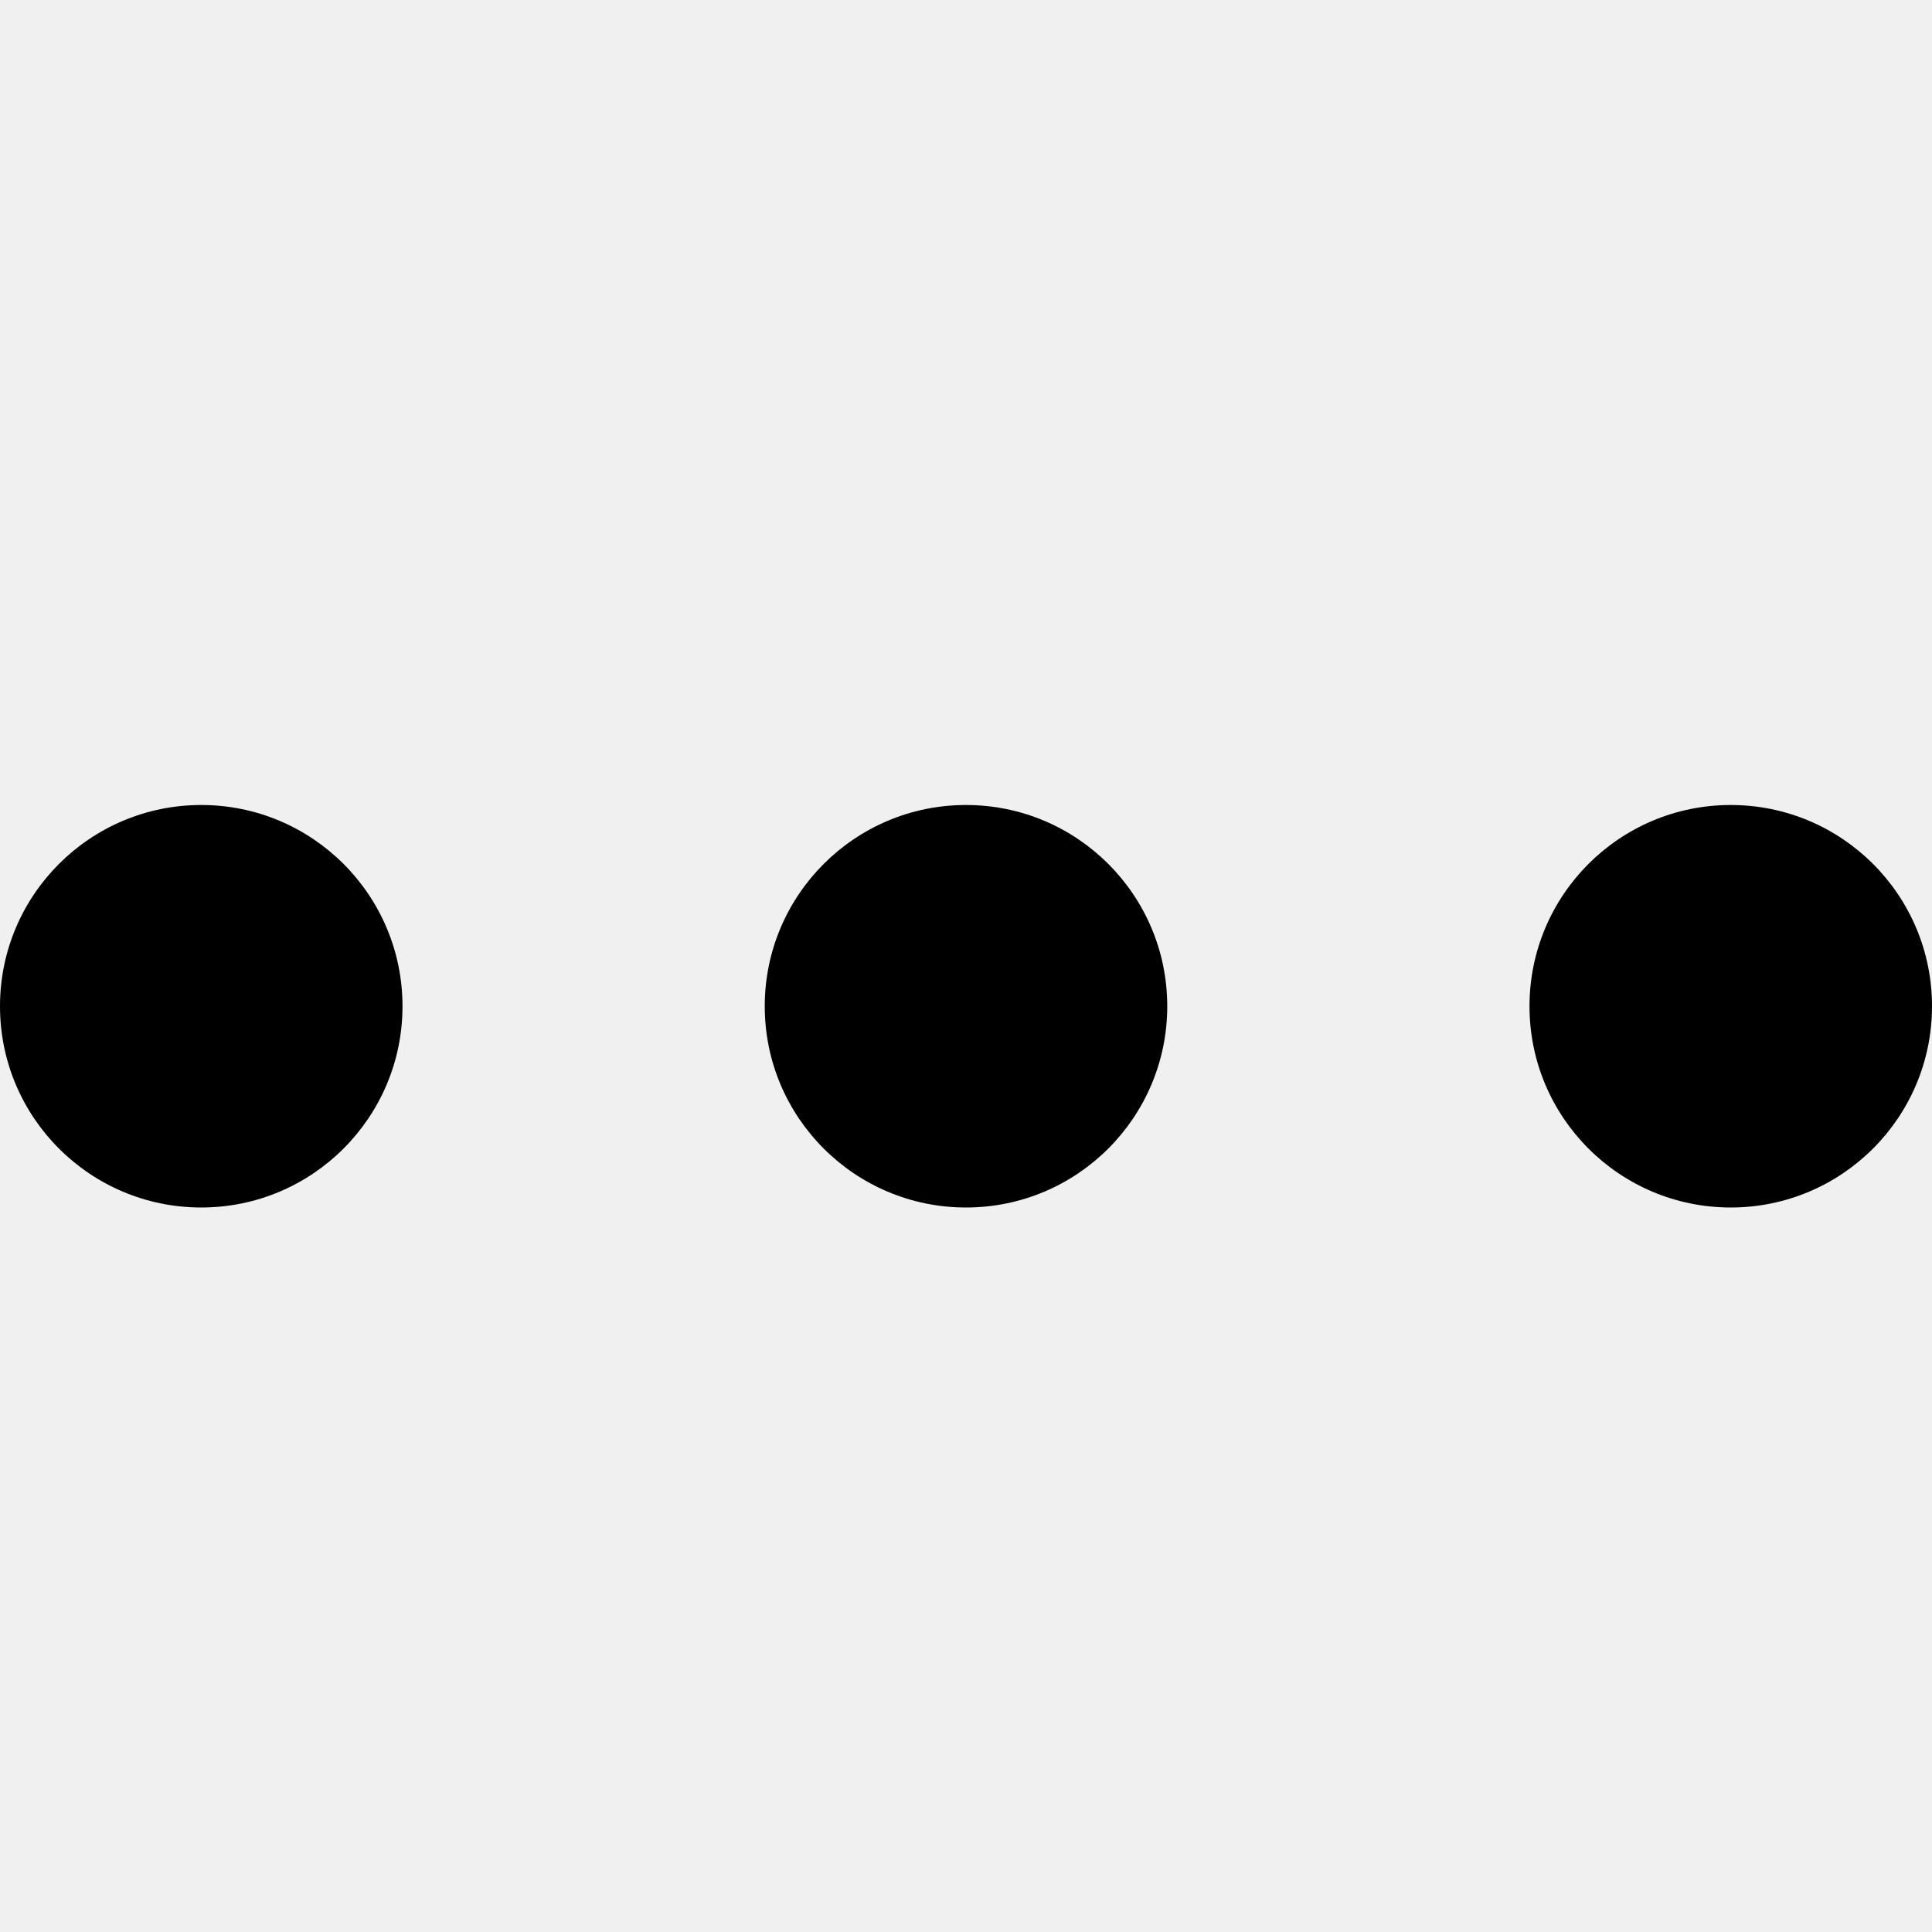
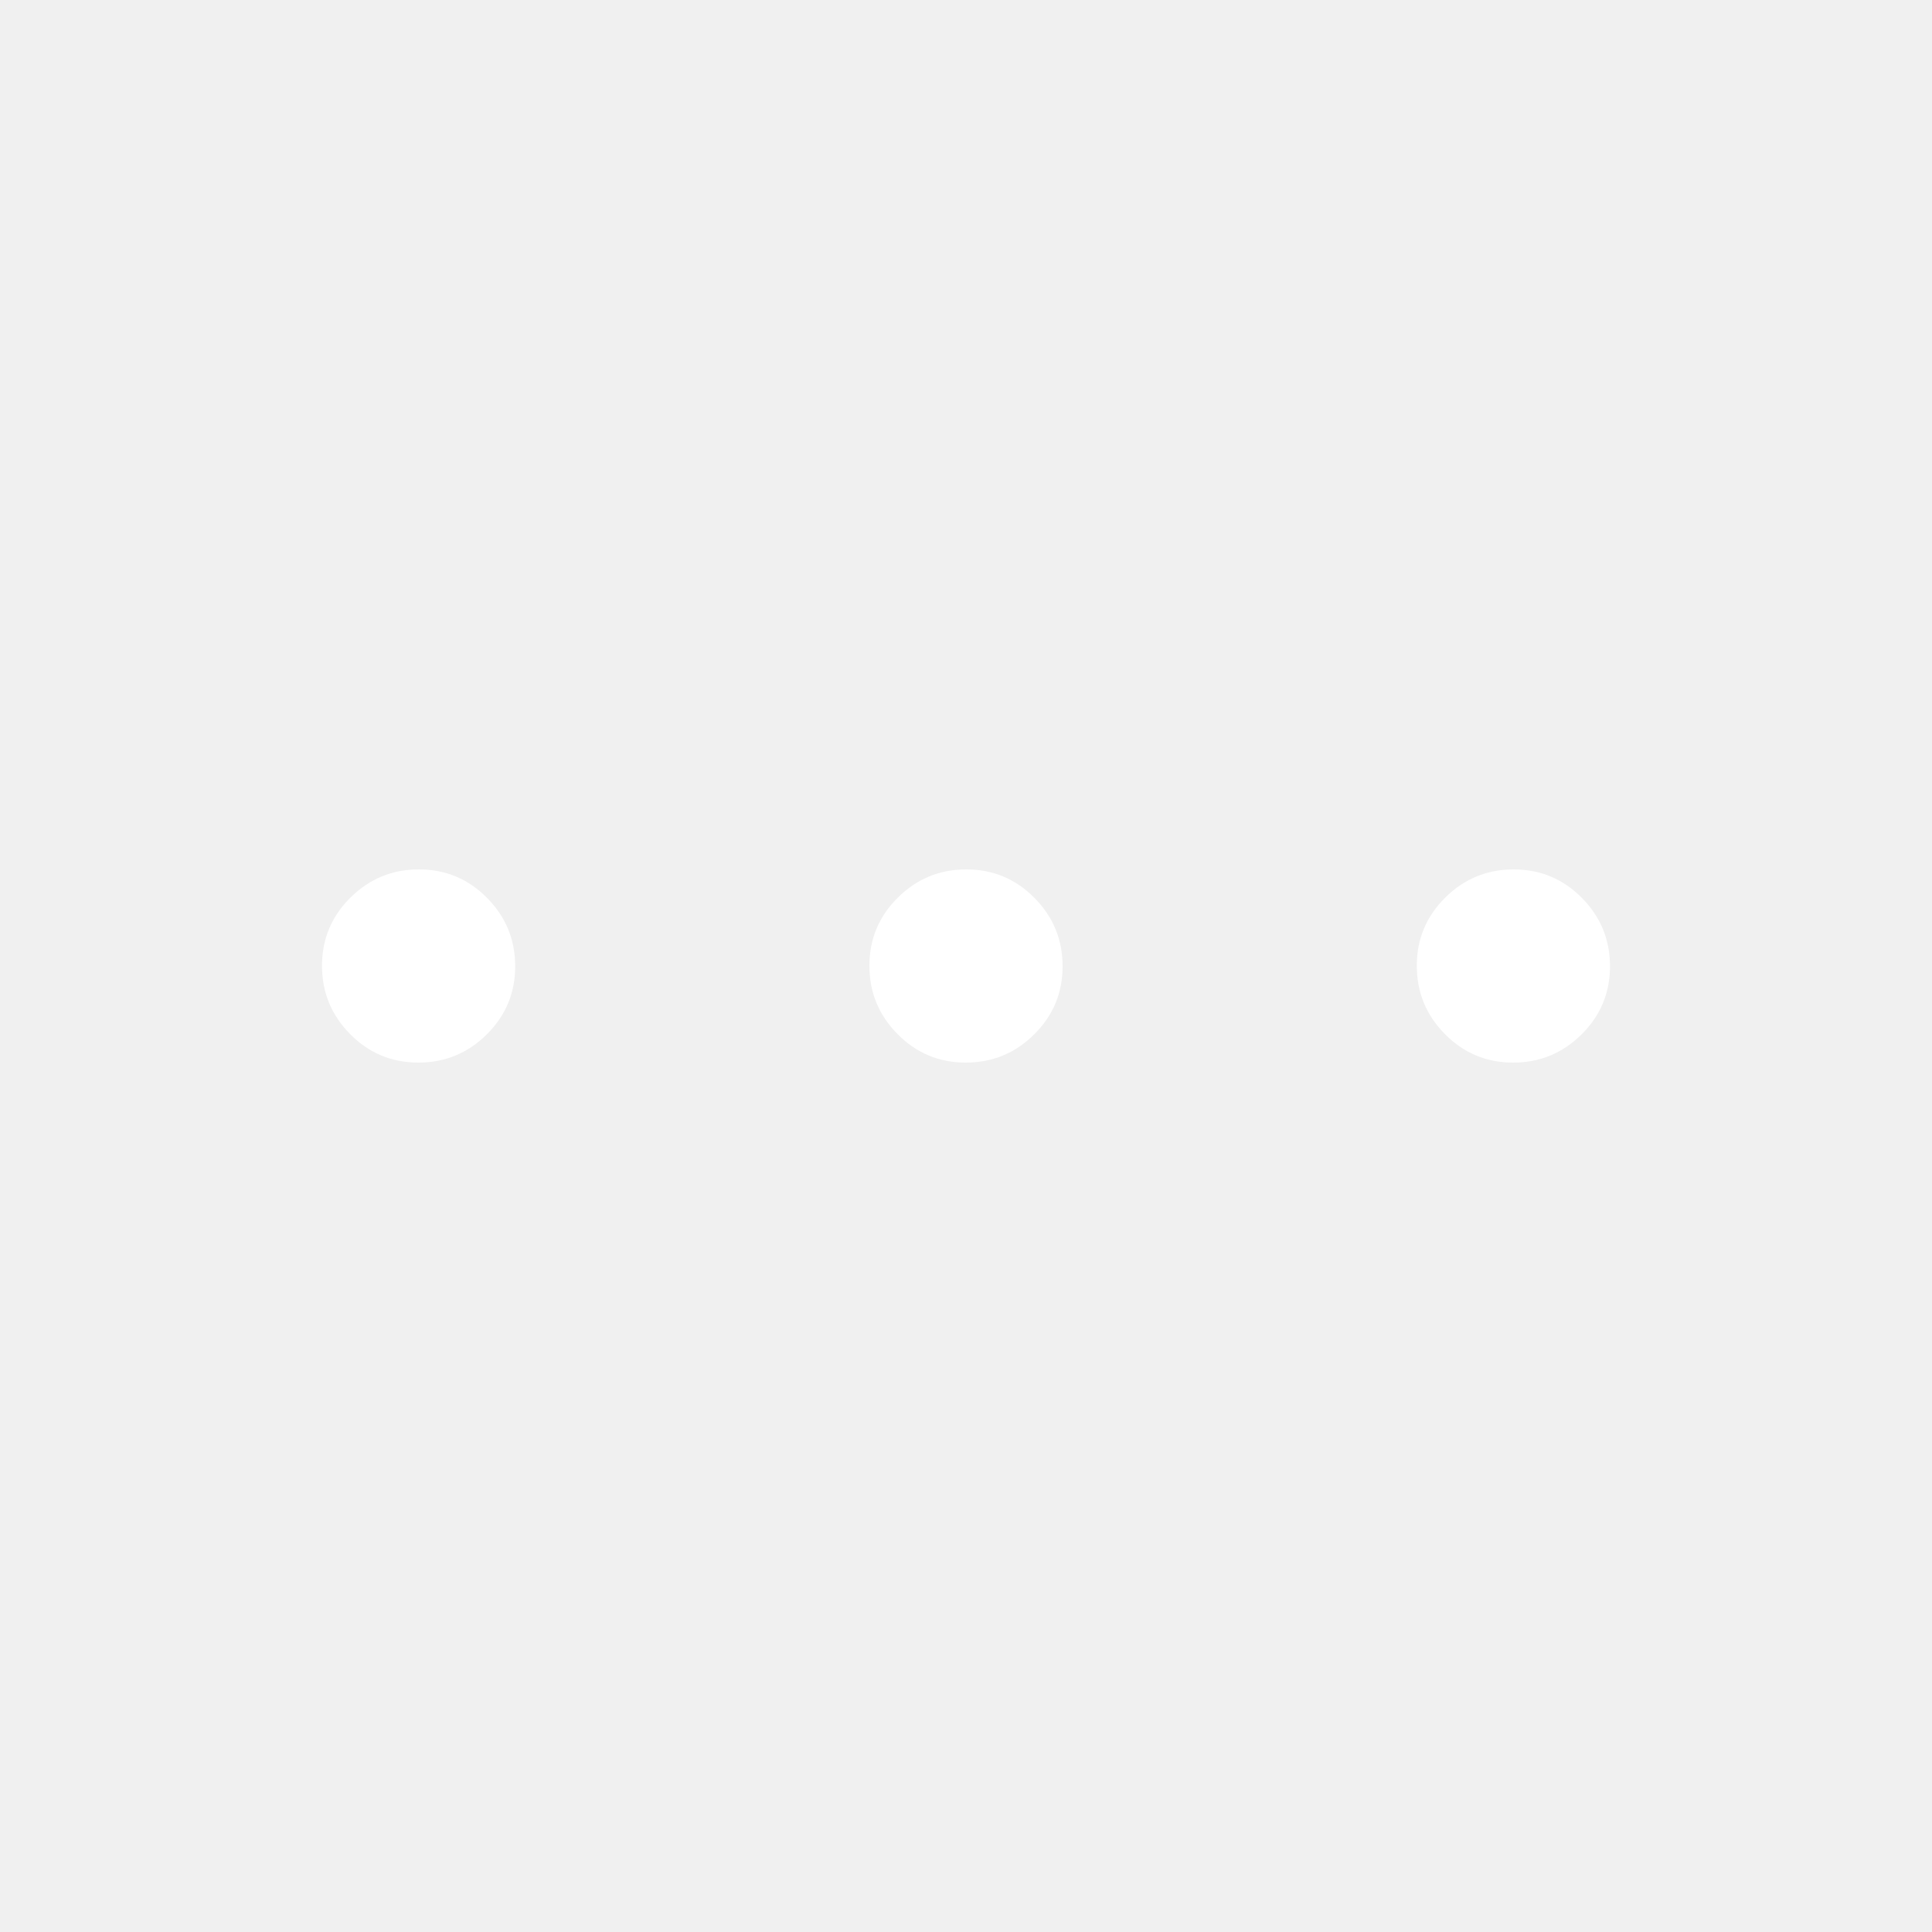
- <svg xmlns="http://www.w3.org/2000/svg" viewBox="0 0 24 24">
-   <g>
-     <circle cx="2.5" cy="12.5" r="2.5" />
-     <circle cx="12" cy="12.5" r="2.5" />
-     <circle cx="21.5" cy="12.5" r="2.5" />
-   </g>
+ <svg xmlns="http://www.w3.org/2000/svg" height="48px" viewBox="0 -960 960 960" width="48px" fill="#FFFFFF">
+   <path d="M207.86-432Q188-432 174-446.14t-14-34Q160-500 174.14-514t34-14Q228-528 242-513.86t14 34Q256-460 241.86-446t-34 14Zm272 0Q460-432 446-446.14t-14-34Q432-500 446.14-514t34-14Q500-528 514-513.86t14 34Q528-460 513.86-446t-34 14Zm272 0Q732-432 718-446.14t-14-34Q704-500 718.14-514t34-14Q772-528 786-513.86t14 34Q800-460 785.86-446t-34 14Z" />
</svg>
